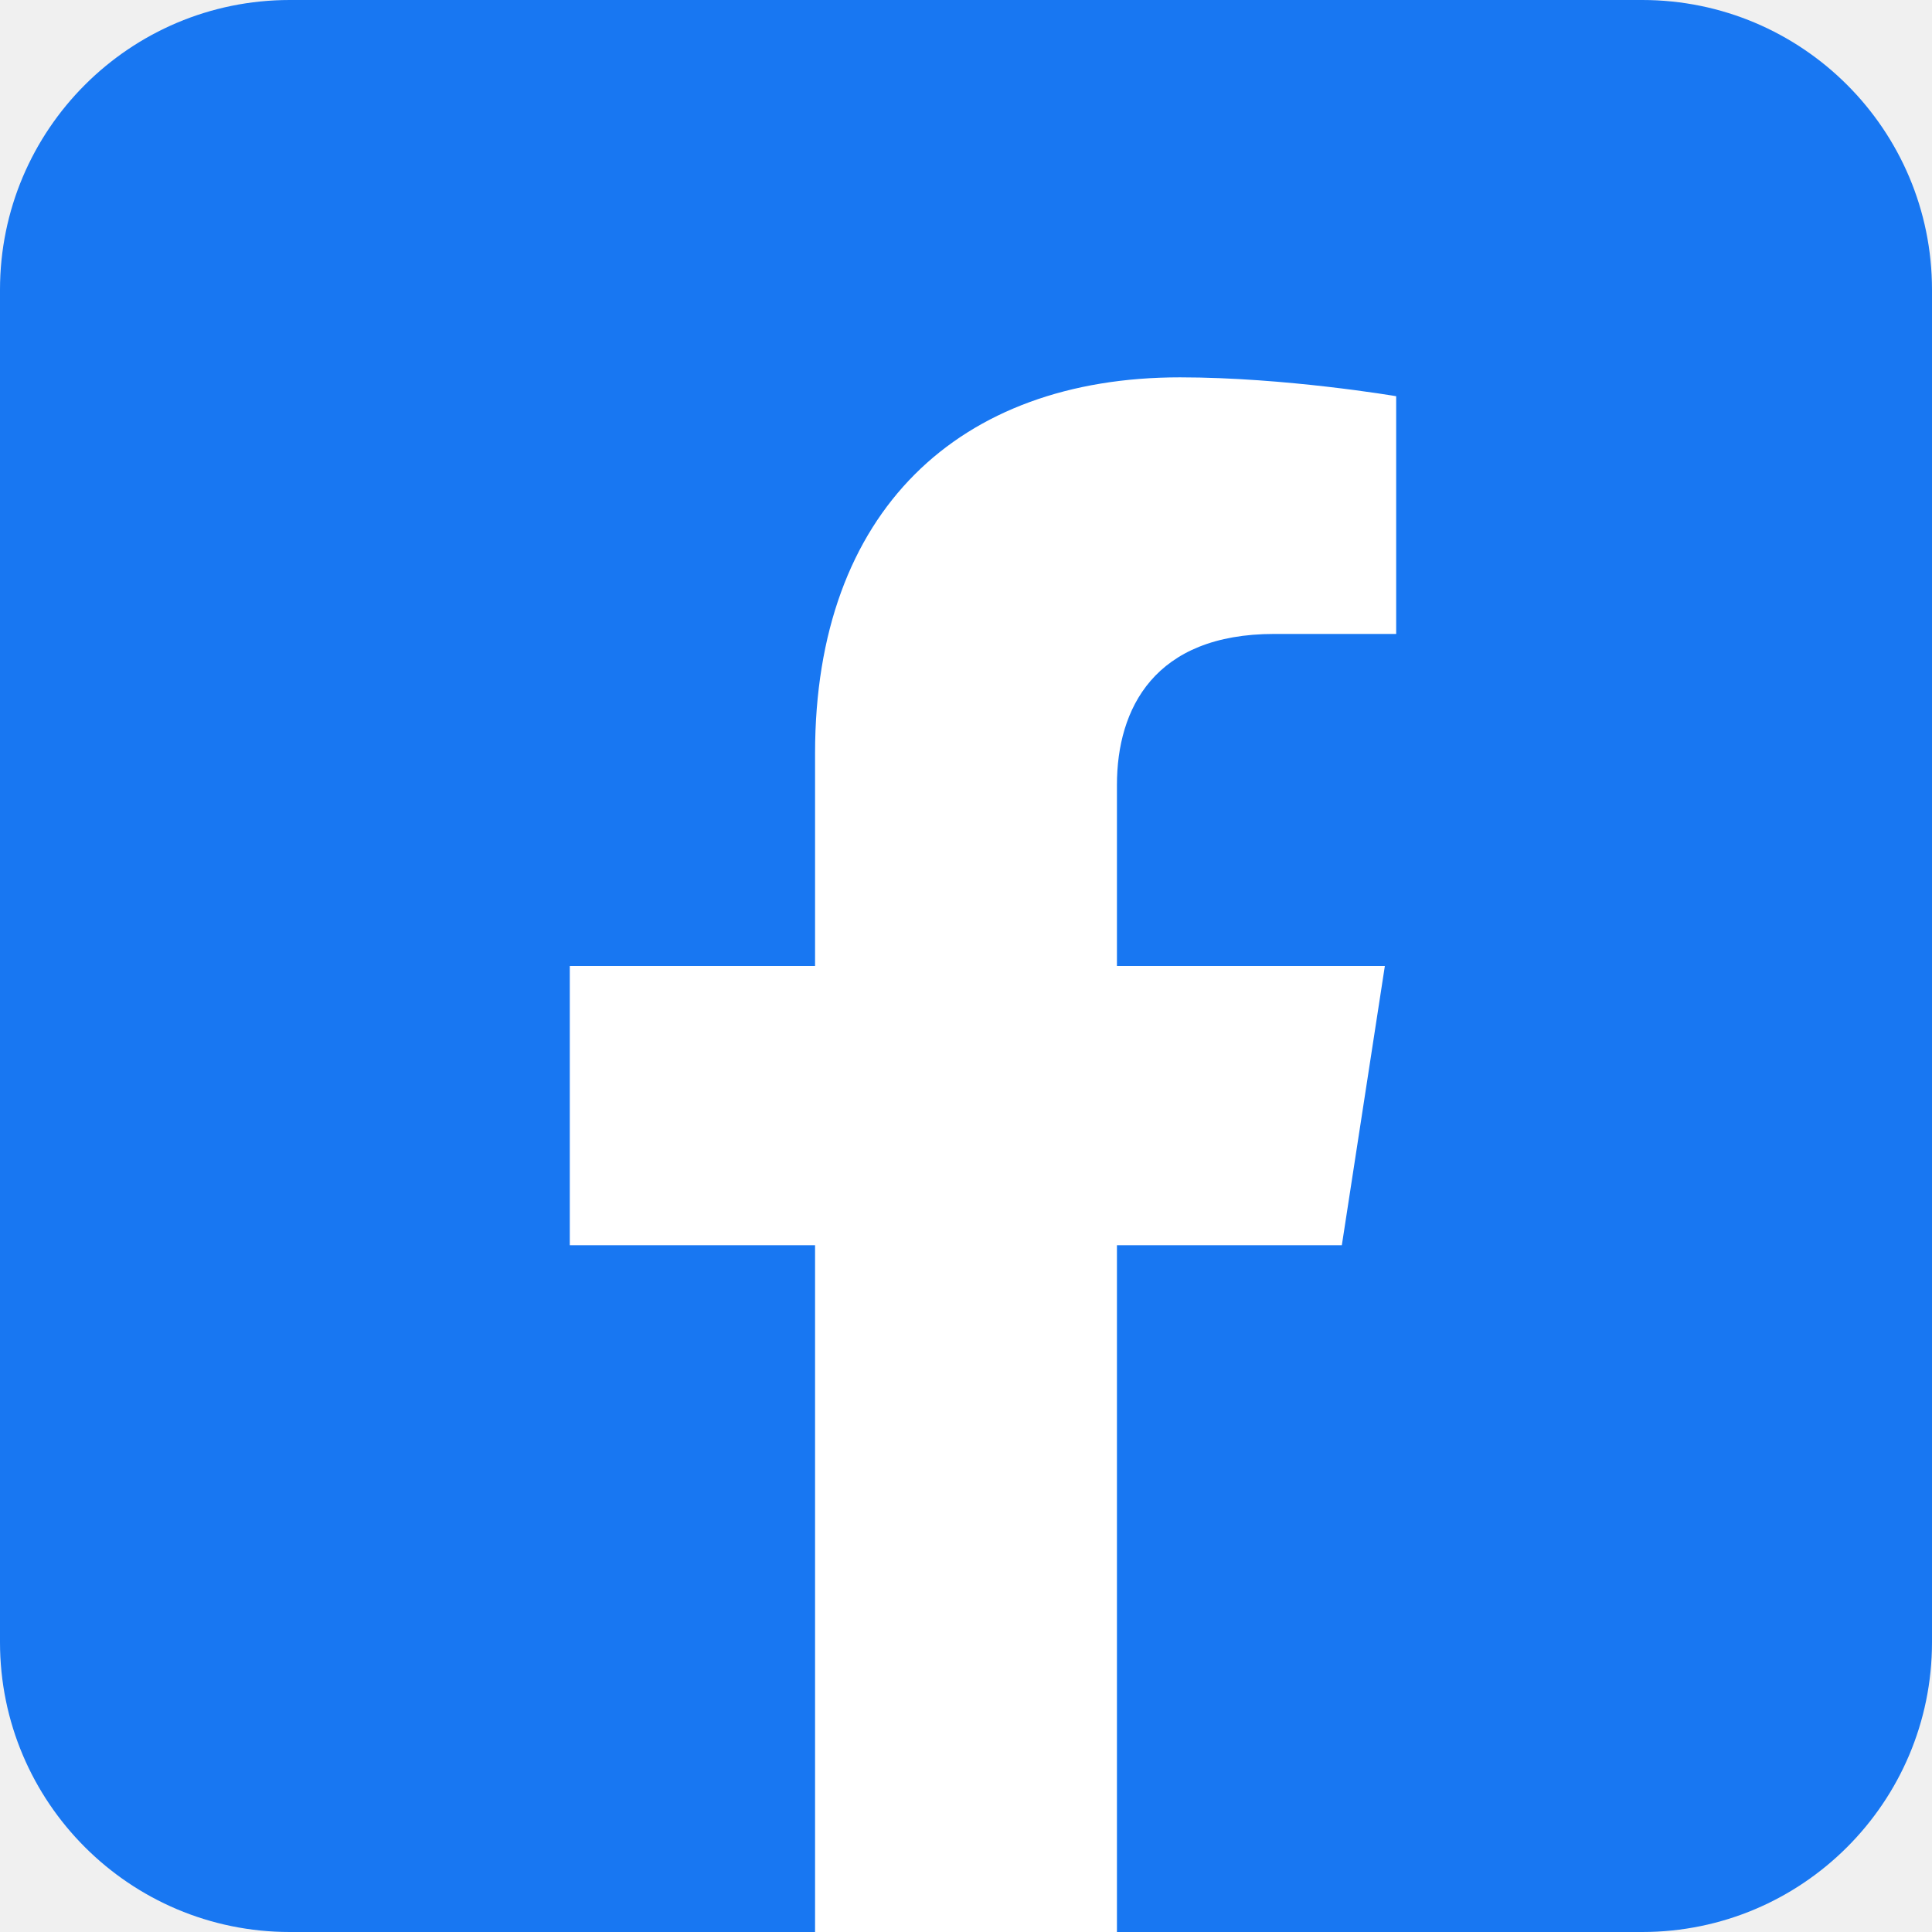
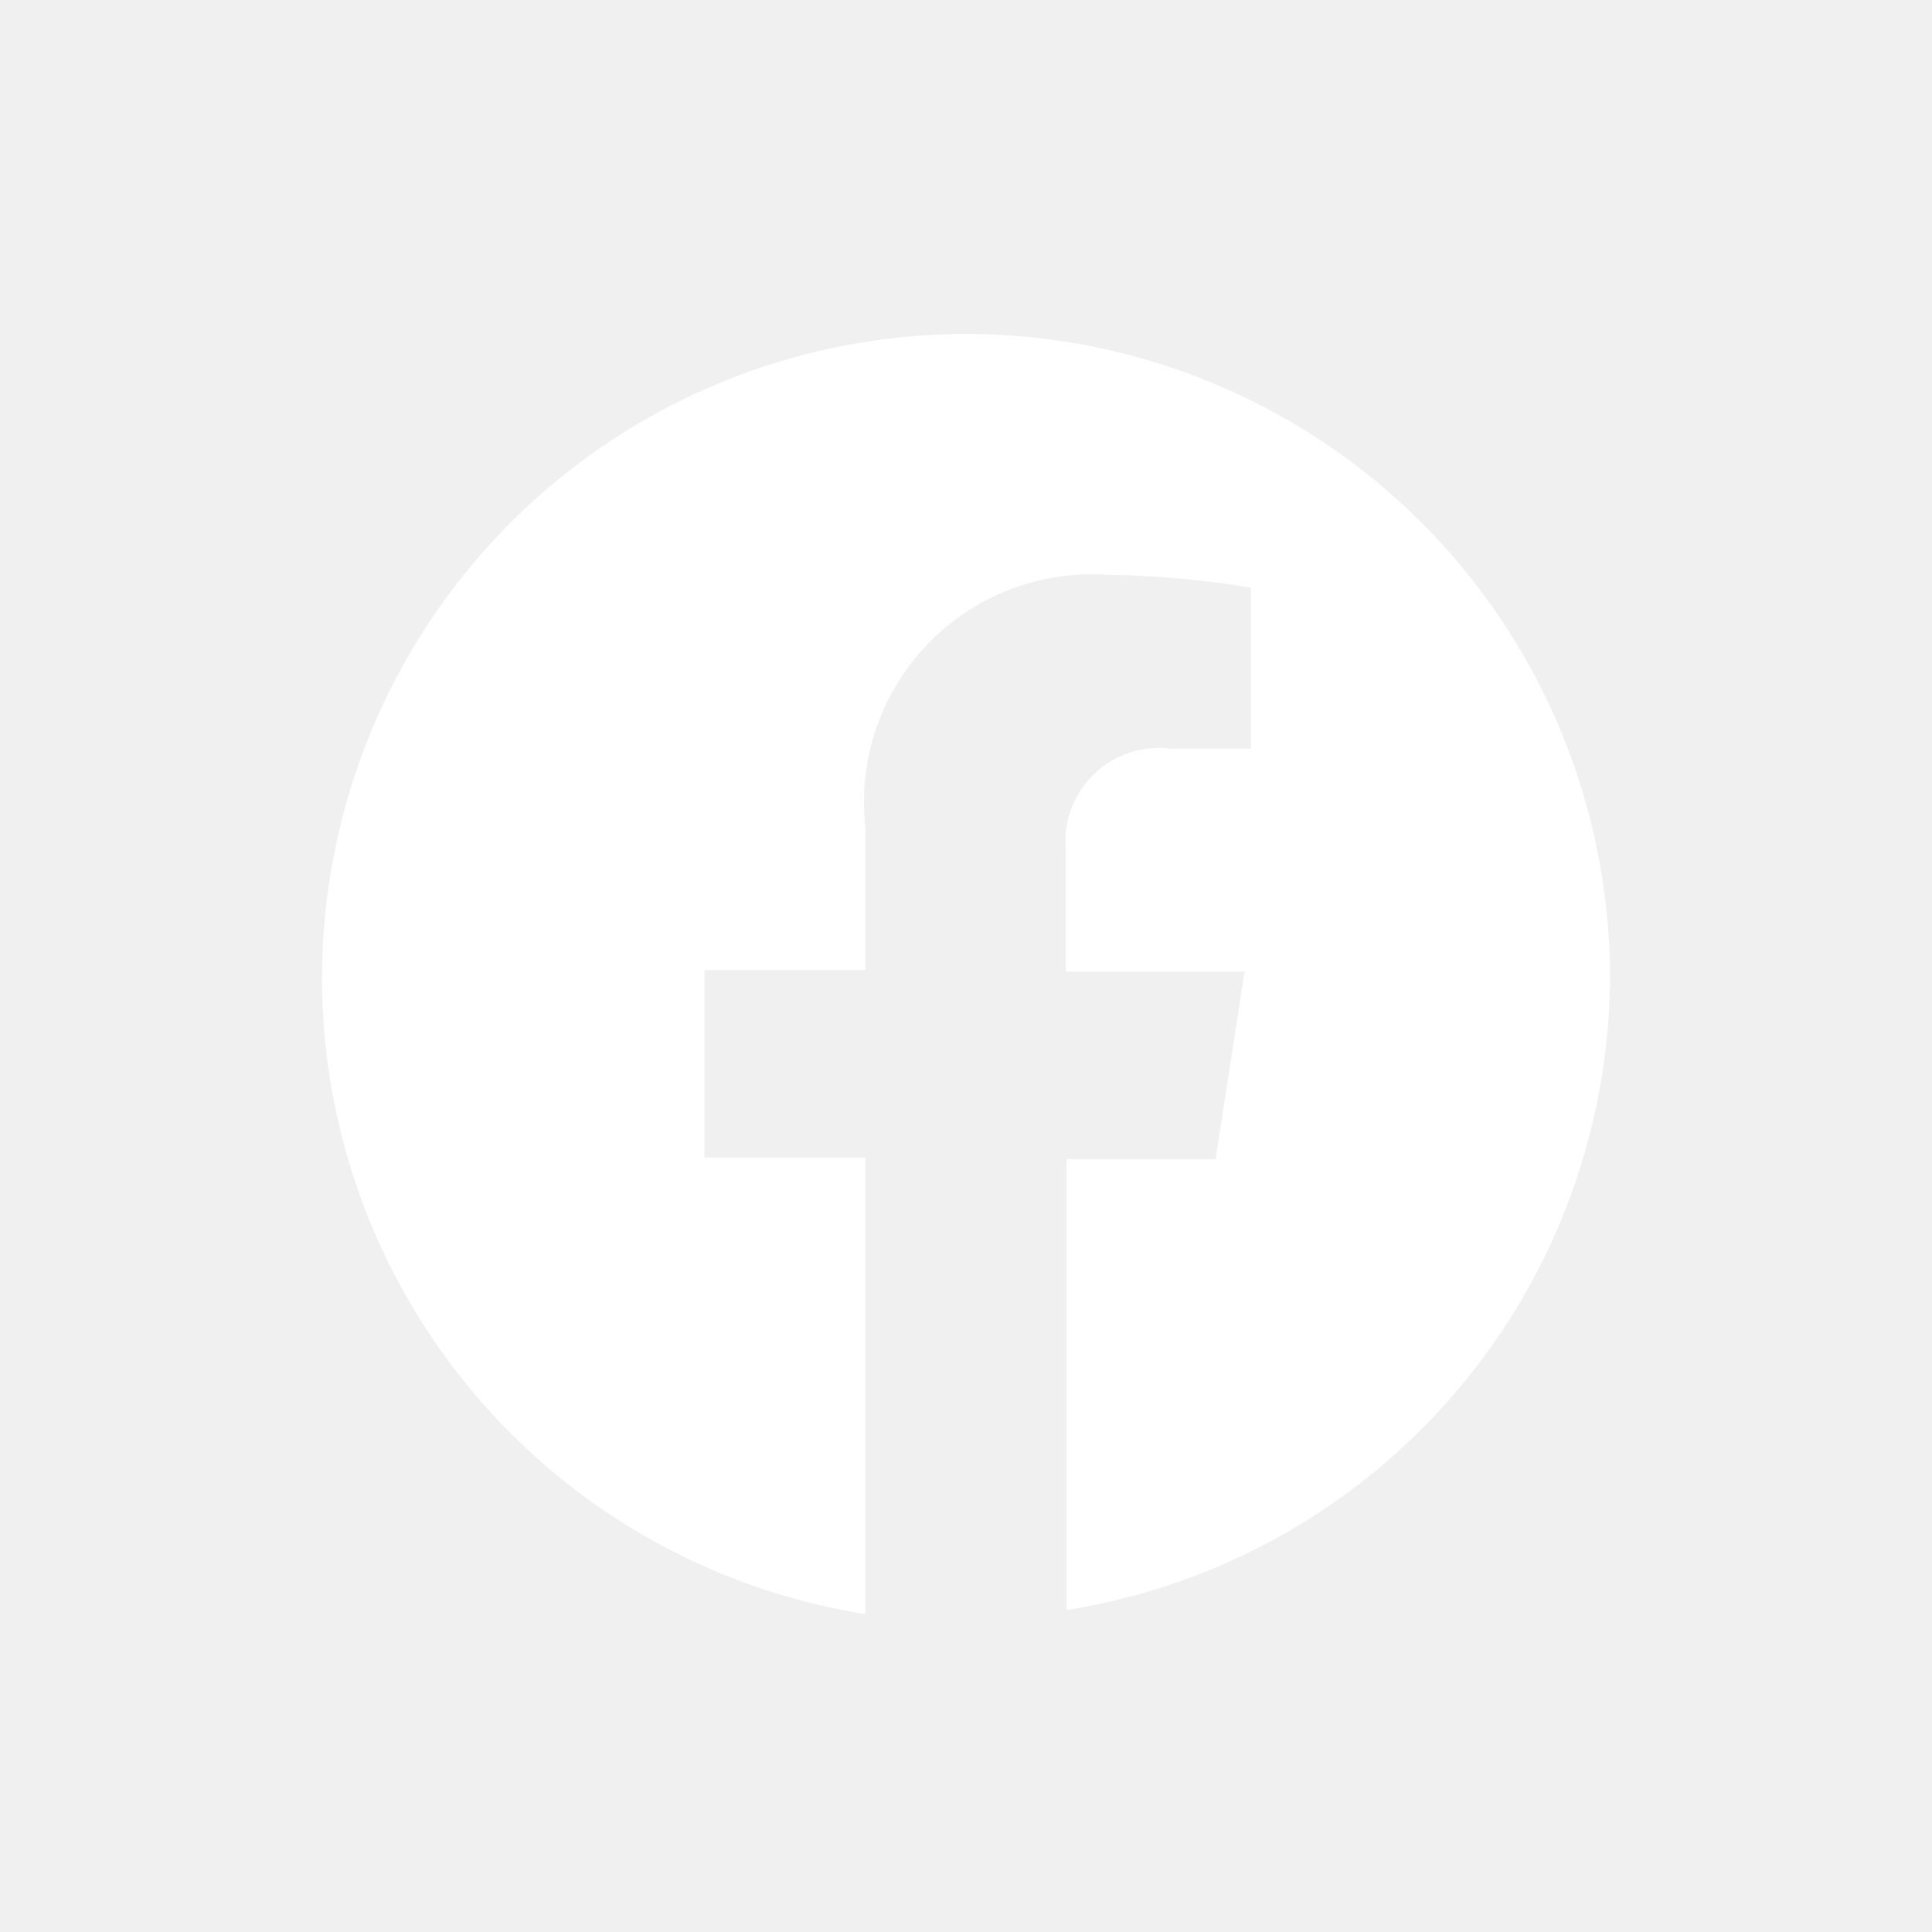
- <svg xmlns="http://www.w3.org/2000/svg" aria-label="Facebook" role="img" viewBox="0 0 512 512">
-   <rect width="512" height="512" rx="15%" fill="#1877f2" />
-   <path d="M355.6 330l11.4-74h-71v-48c0-20.2 9.9-40 41.7-40H370v-63s-29.3-5-57.3-5c-58.5 0-96.7 35.4-96.7 99.6V256h-65v74h65v182h80V330h59.6z" fill="#ffffff" />
+ <svg xmlns="http://www.w3.org/2000/svg" width="256px" height="256px" viewBox="0 0 24 24" fill="none">
+   <g id="SVGRepo_bgCarrier" stroke-width="0" />
+   <g id="SVGRepo_tracerCarrier" stroke-linecap="round" stroke-linejoin="round" />
+   <g id="SVGRepo_iconCarrier">
+     <path d="M20 12.05C19.981 10.525 19.527 9.038 18.692 7.763C17.856 6.488 16.673 5.478 15.283 4.853C13.892 4.227 12.352 4.012 10.843 4.233C9.335 4.453 7.921 5.1 6.767 6.097C5.614 7.095 4.77 8.401 4.334 9.862C3.899 11.323 3.889 12.878 4.308 14.344C4.726 15.81 5.555 17.126 6.696 18.137C7.838 19.148 9.244 19.812 10.75 20.05V14.38H8.75V12.05H10.75V10.28C10.704 9.868 10.748 9.452 10.881 9.059C11.013 8.667 11.23 8.308 11.516 8.009C11.802 7.709 12.15 7.476 12.537 7.326C12.922 7.176 13.337 7.113 13.75 7.14C14.35 7.148 14.948 7.202 15.54 7.3V9.3H14.54C14.368 9.278 14.192 9.296 14.028 9.351C13.863 9.406 13.712 9.497 13.588 9.618C13.463 9.739 13.367 9.886 13.307 10.049C13.246 10.213 13.224 10.387 13.24 10.56V12.07H15.46L15.1 14.4H13.25V20C15.14 19.701 16.86 18.735 18.099 17.276C19.337 15.818 20.012 13.963 20 12.05Z" fill="#ffffff" />
+   </g>
</svg>
